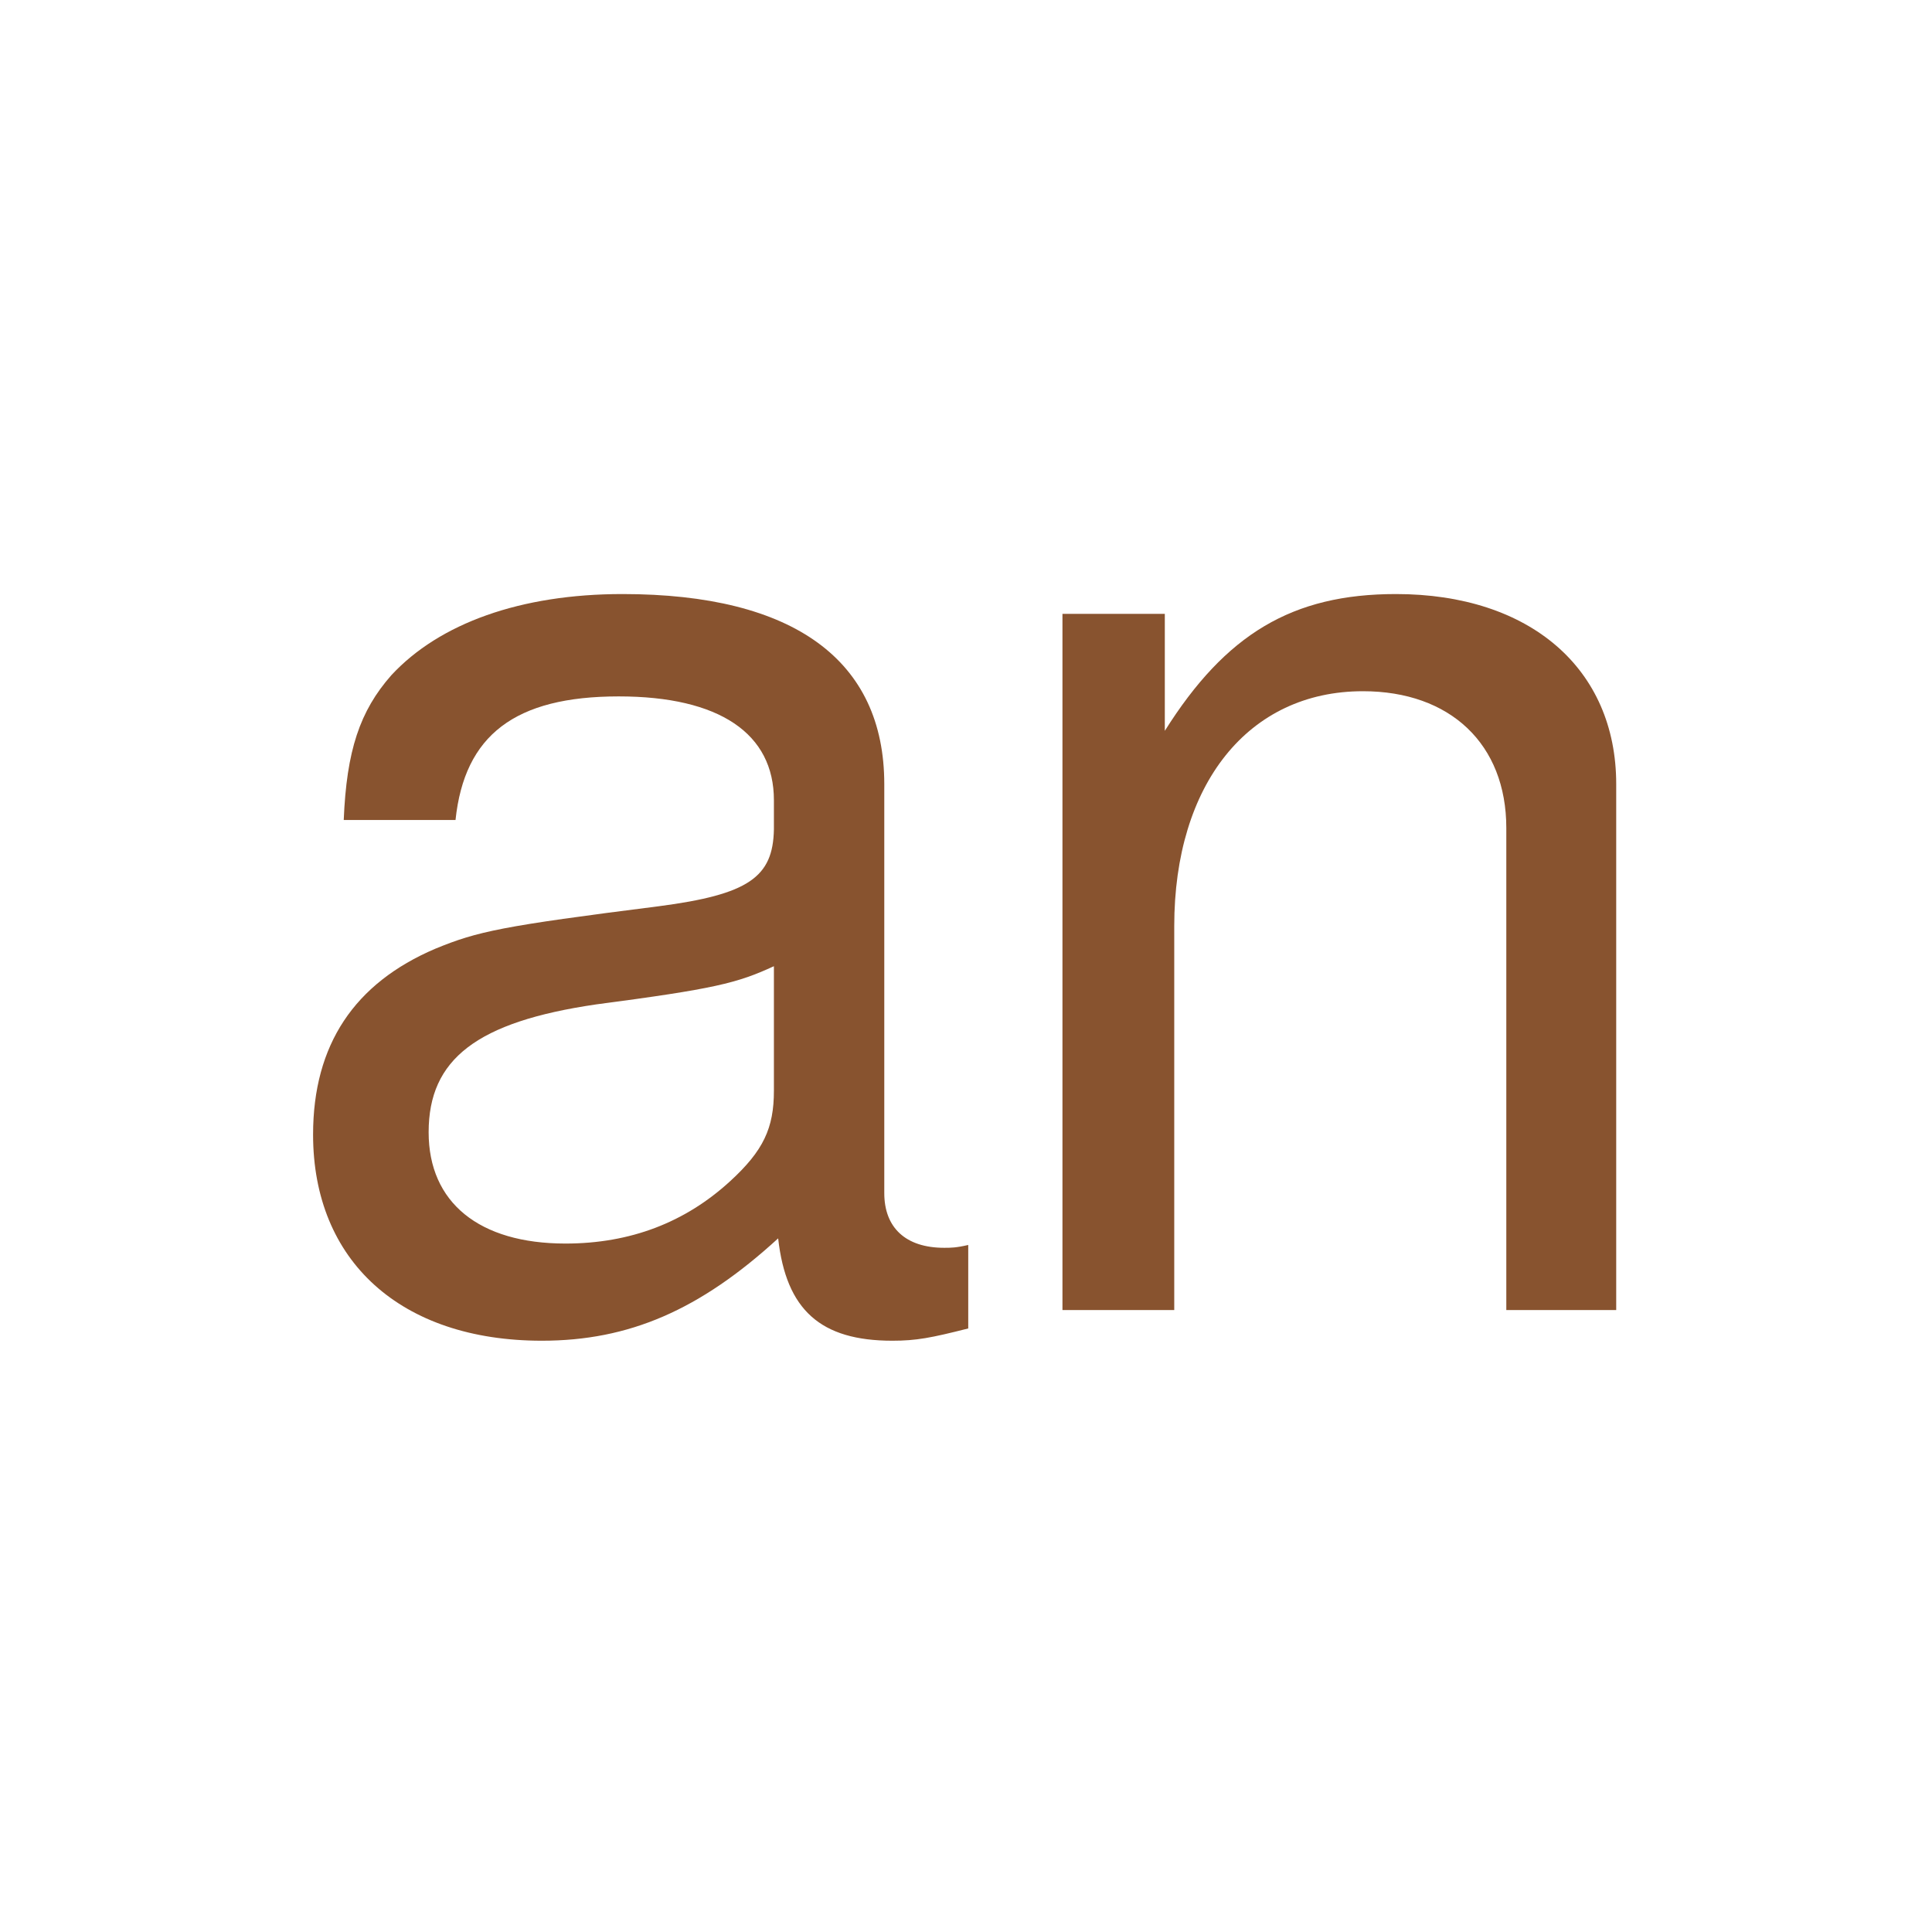
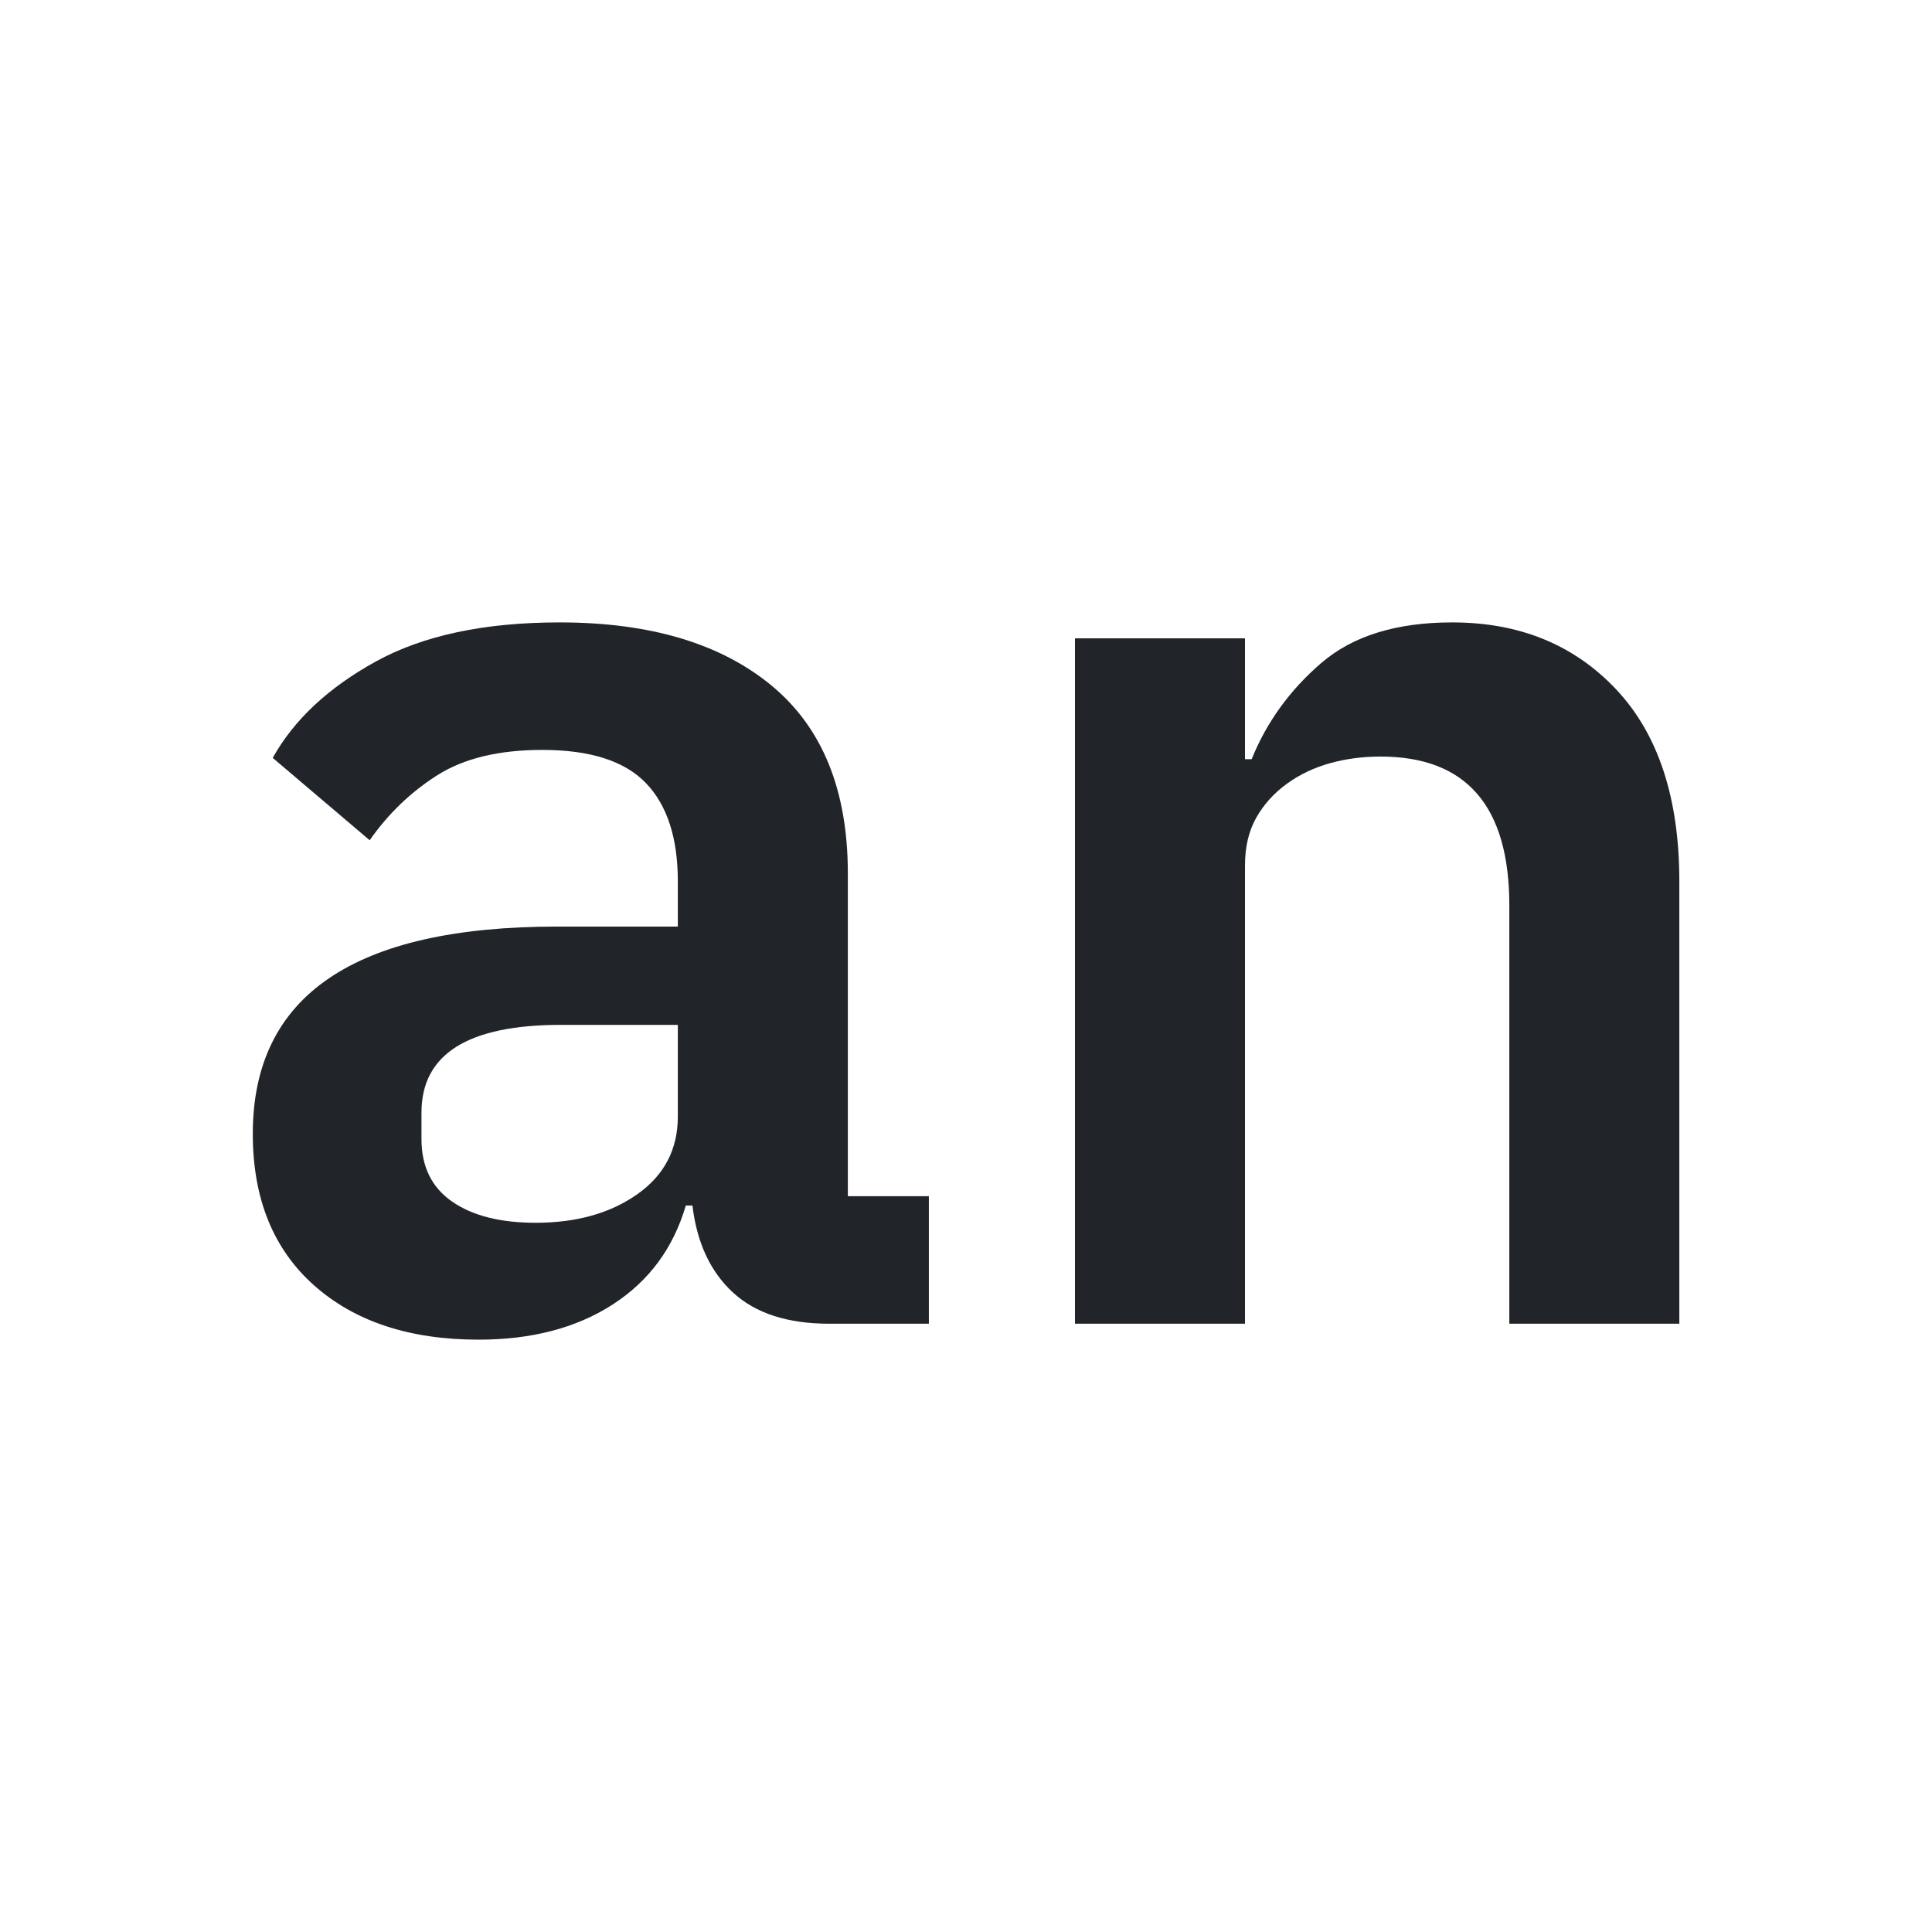
- <svg xmlns="http://www.w3.org/2000/svg" width="100%" height="100%" viewBox="0 0 64 64" version="1.1" xml:space="preserve" style="fill-rule:evenodd;clip-rule:evenodd;stroke-linejoin:round;stroke-miterlimit:2;">
-   <rect x="0" y="0" width="64" height="64" style="fill:white;" />
-   <g transform="matrix(1,0,0,1,32.55859,43.39746)">
-     <text x="-24.031px" y="0px" style="font-family:'Helvetica';font-size:44px;fill:rgb(136,83,47);">a<tspan x="-0.44px " y="0px ">n</tspan>
-     </text>
+ <svg xmlns="http://www.w3.org/2000/svg" width="64" height="64" viewBox="0 0 64 64" role="img" aria-label="alnah">
+   <rect width="64" height="64" fill="#ffffff" />
+   <g fill="#212529">
+     <path transform="translate(5.91 43.85) scale(0.044 -0.044)" d="M490 0Q443 0 417.5 23.5Q392 47 387 89L382 89Q368 41 327 14.5Q286 -12 226 -12Q148 -12 102 29Q56 70 56 143Q56 299 285 299L376 299L376 333Q376 382 352 407Q328 432 274 432Q225 432 195 413Q165 394 144 364L71 426Q95 469 148.5 498.5Q202 528 287 528Q389 528 446.5 480.5Q504 433 504 339L504 96L565 96L565 0ZM269 76Q315 76 345.5 97.5Q376 119 376 156L376 225L288 225Q183 225 183 159L183 139Q183 108 206 92Q229 76 269 76Z" />
+     <path transform="translate(32.31 43.85) scale(0.044 -0.044)" d="M75 0L75 516L203 516L203 425L208 425Q225 467 260.5 497.5Q296 528 359 528Q435 528 482.5 477.5Q530 427 530 333L530 0L402 0L402 315Q402 427 305 427Q285 427 267 422Q249 417 234.5 406.5Q220 396 211.5 381Q203 366 203 345L203 0Z" />
  </g>
</svg>
